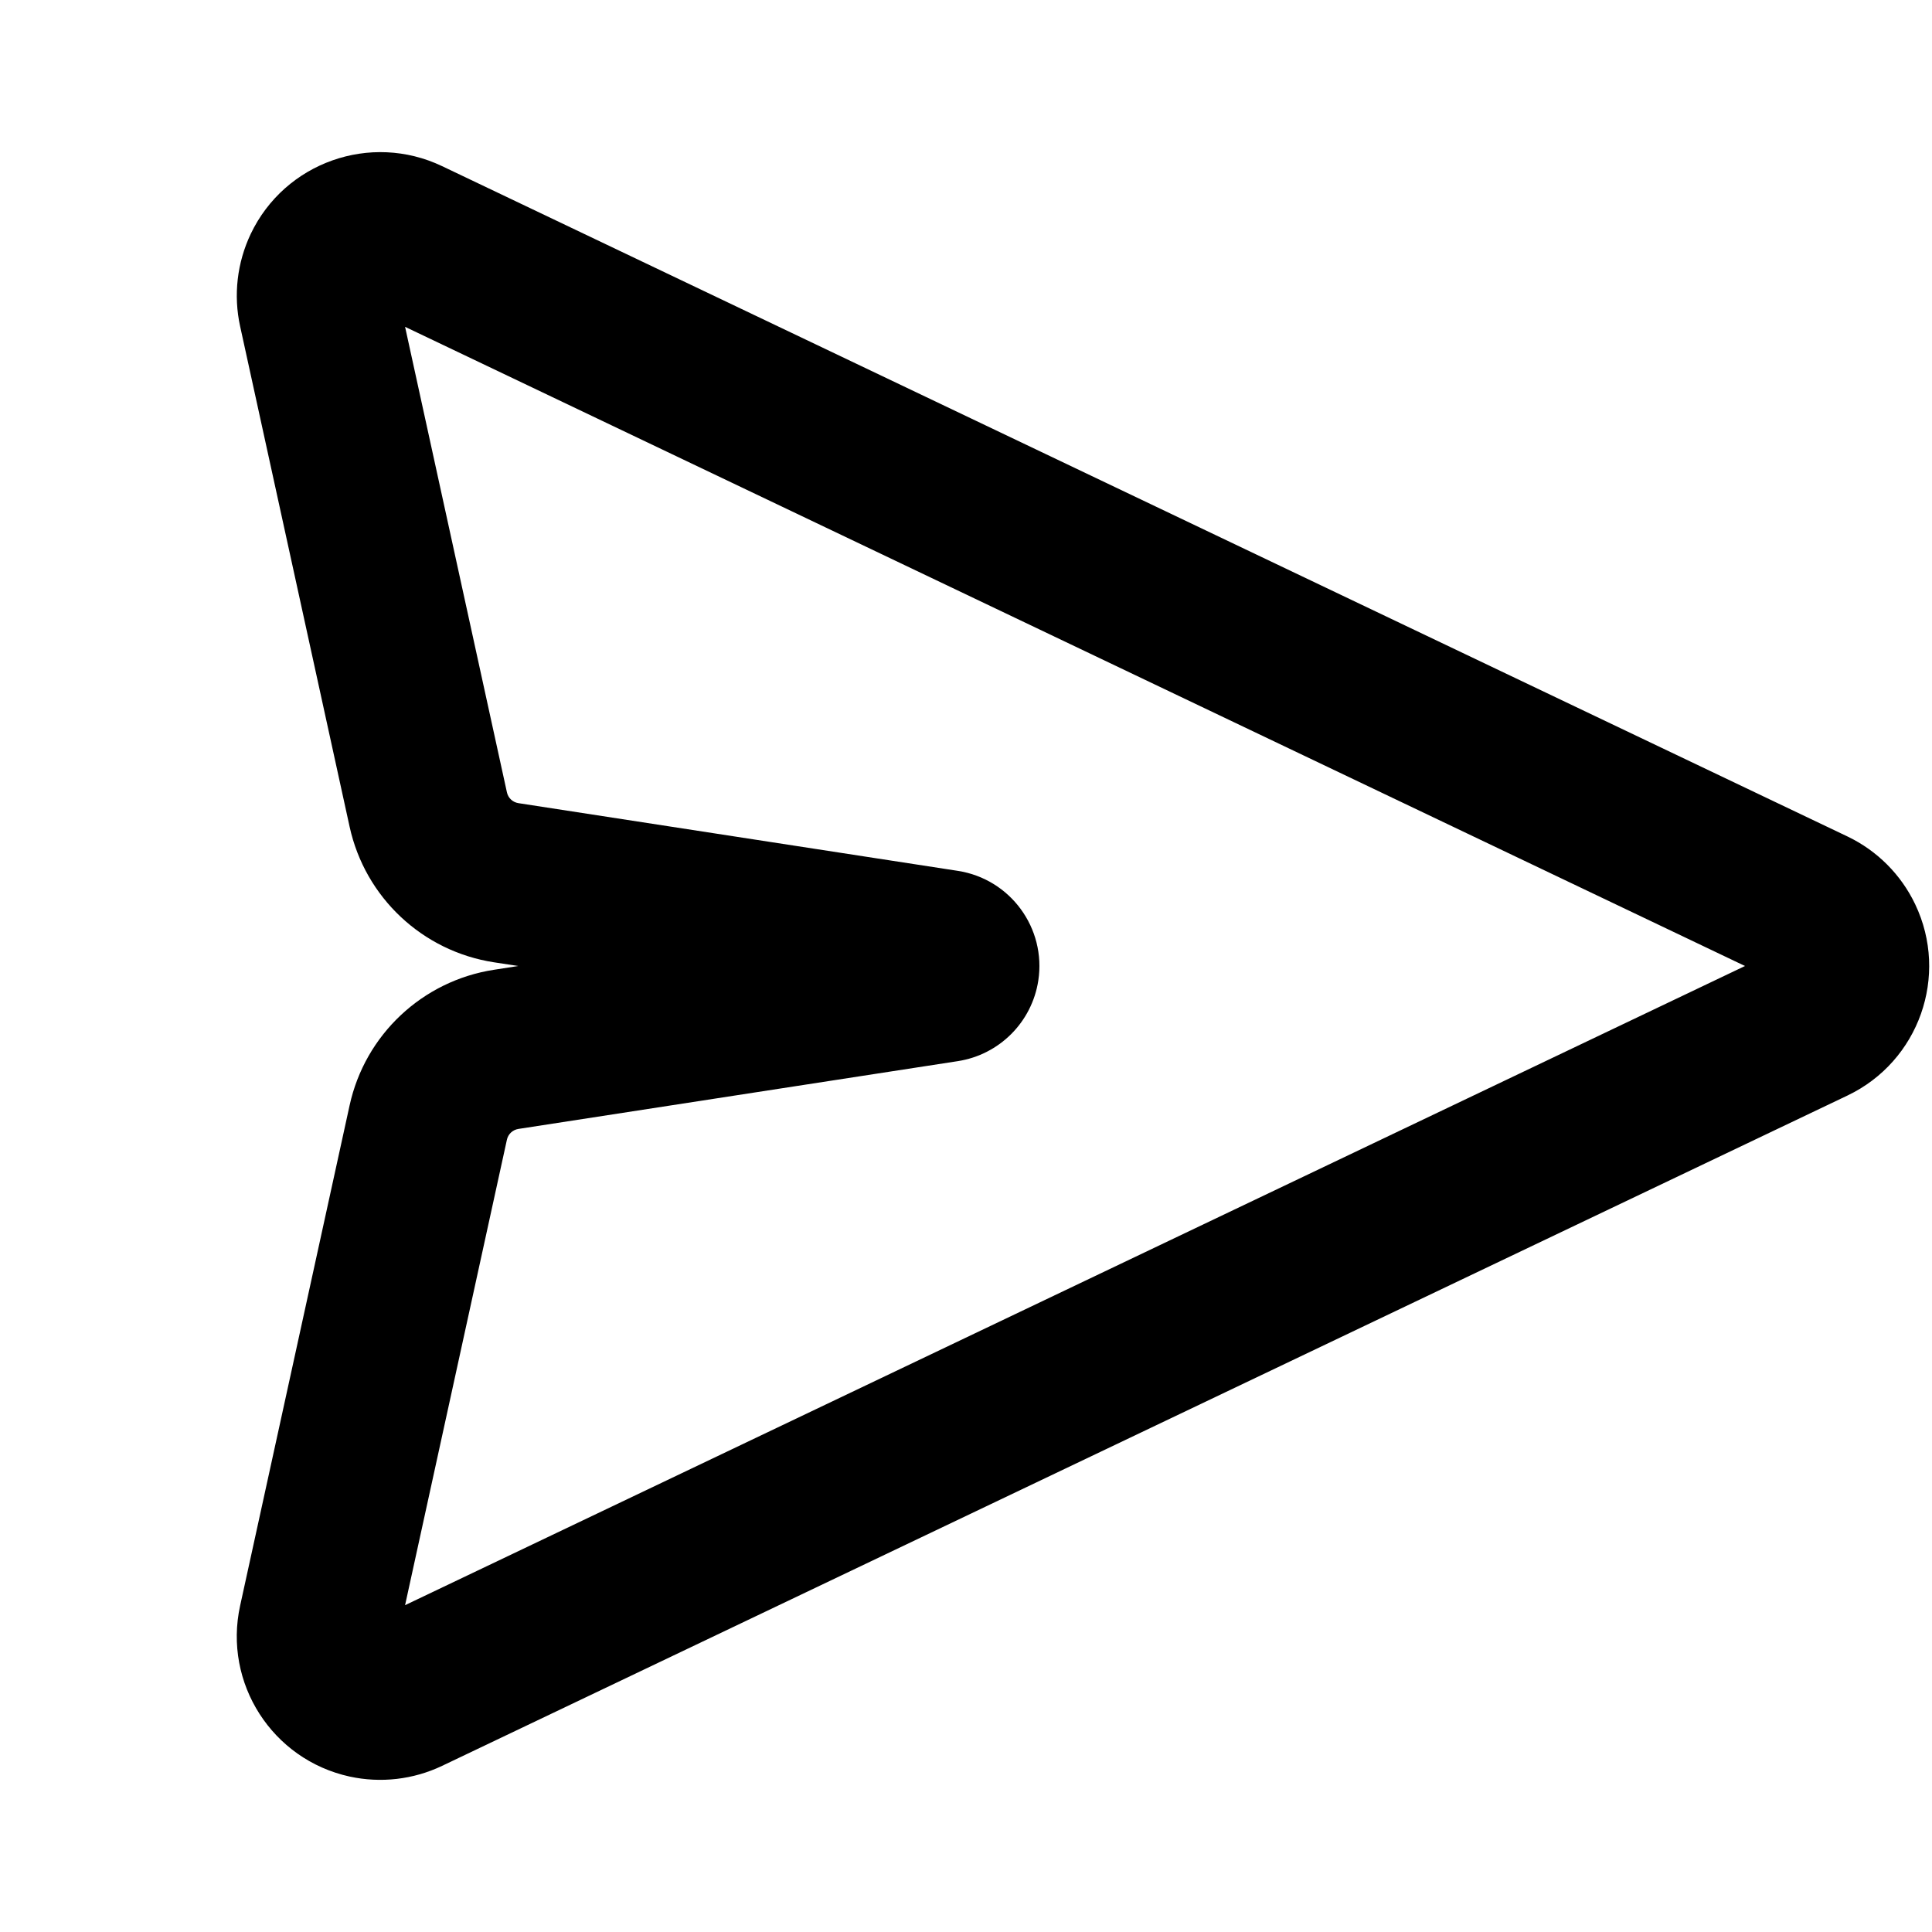
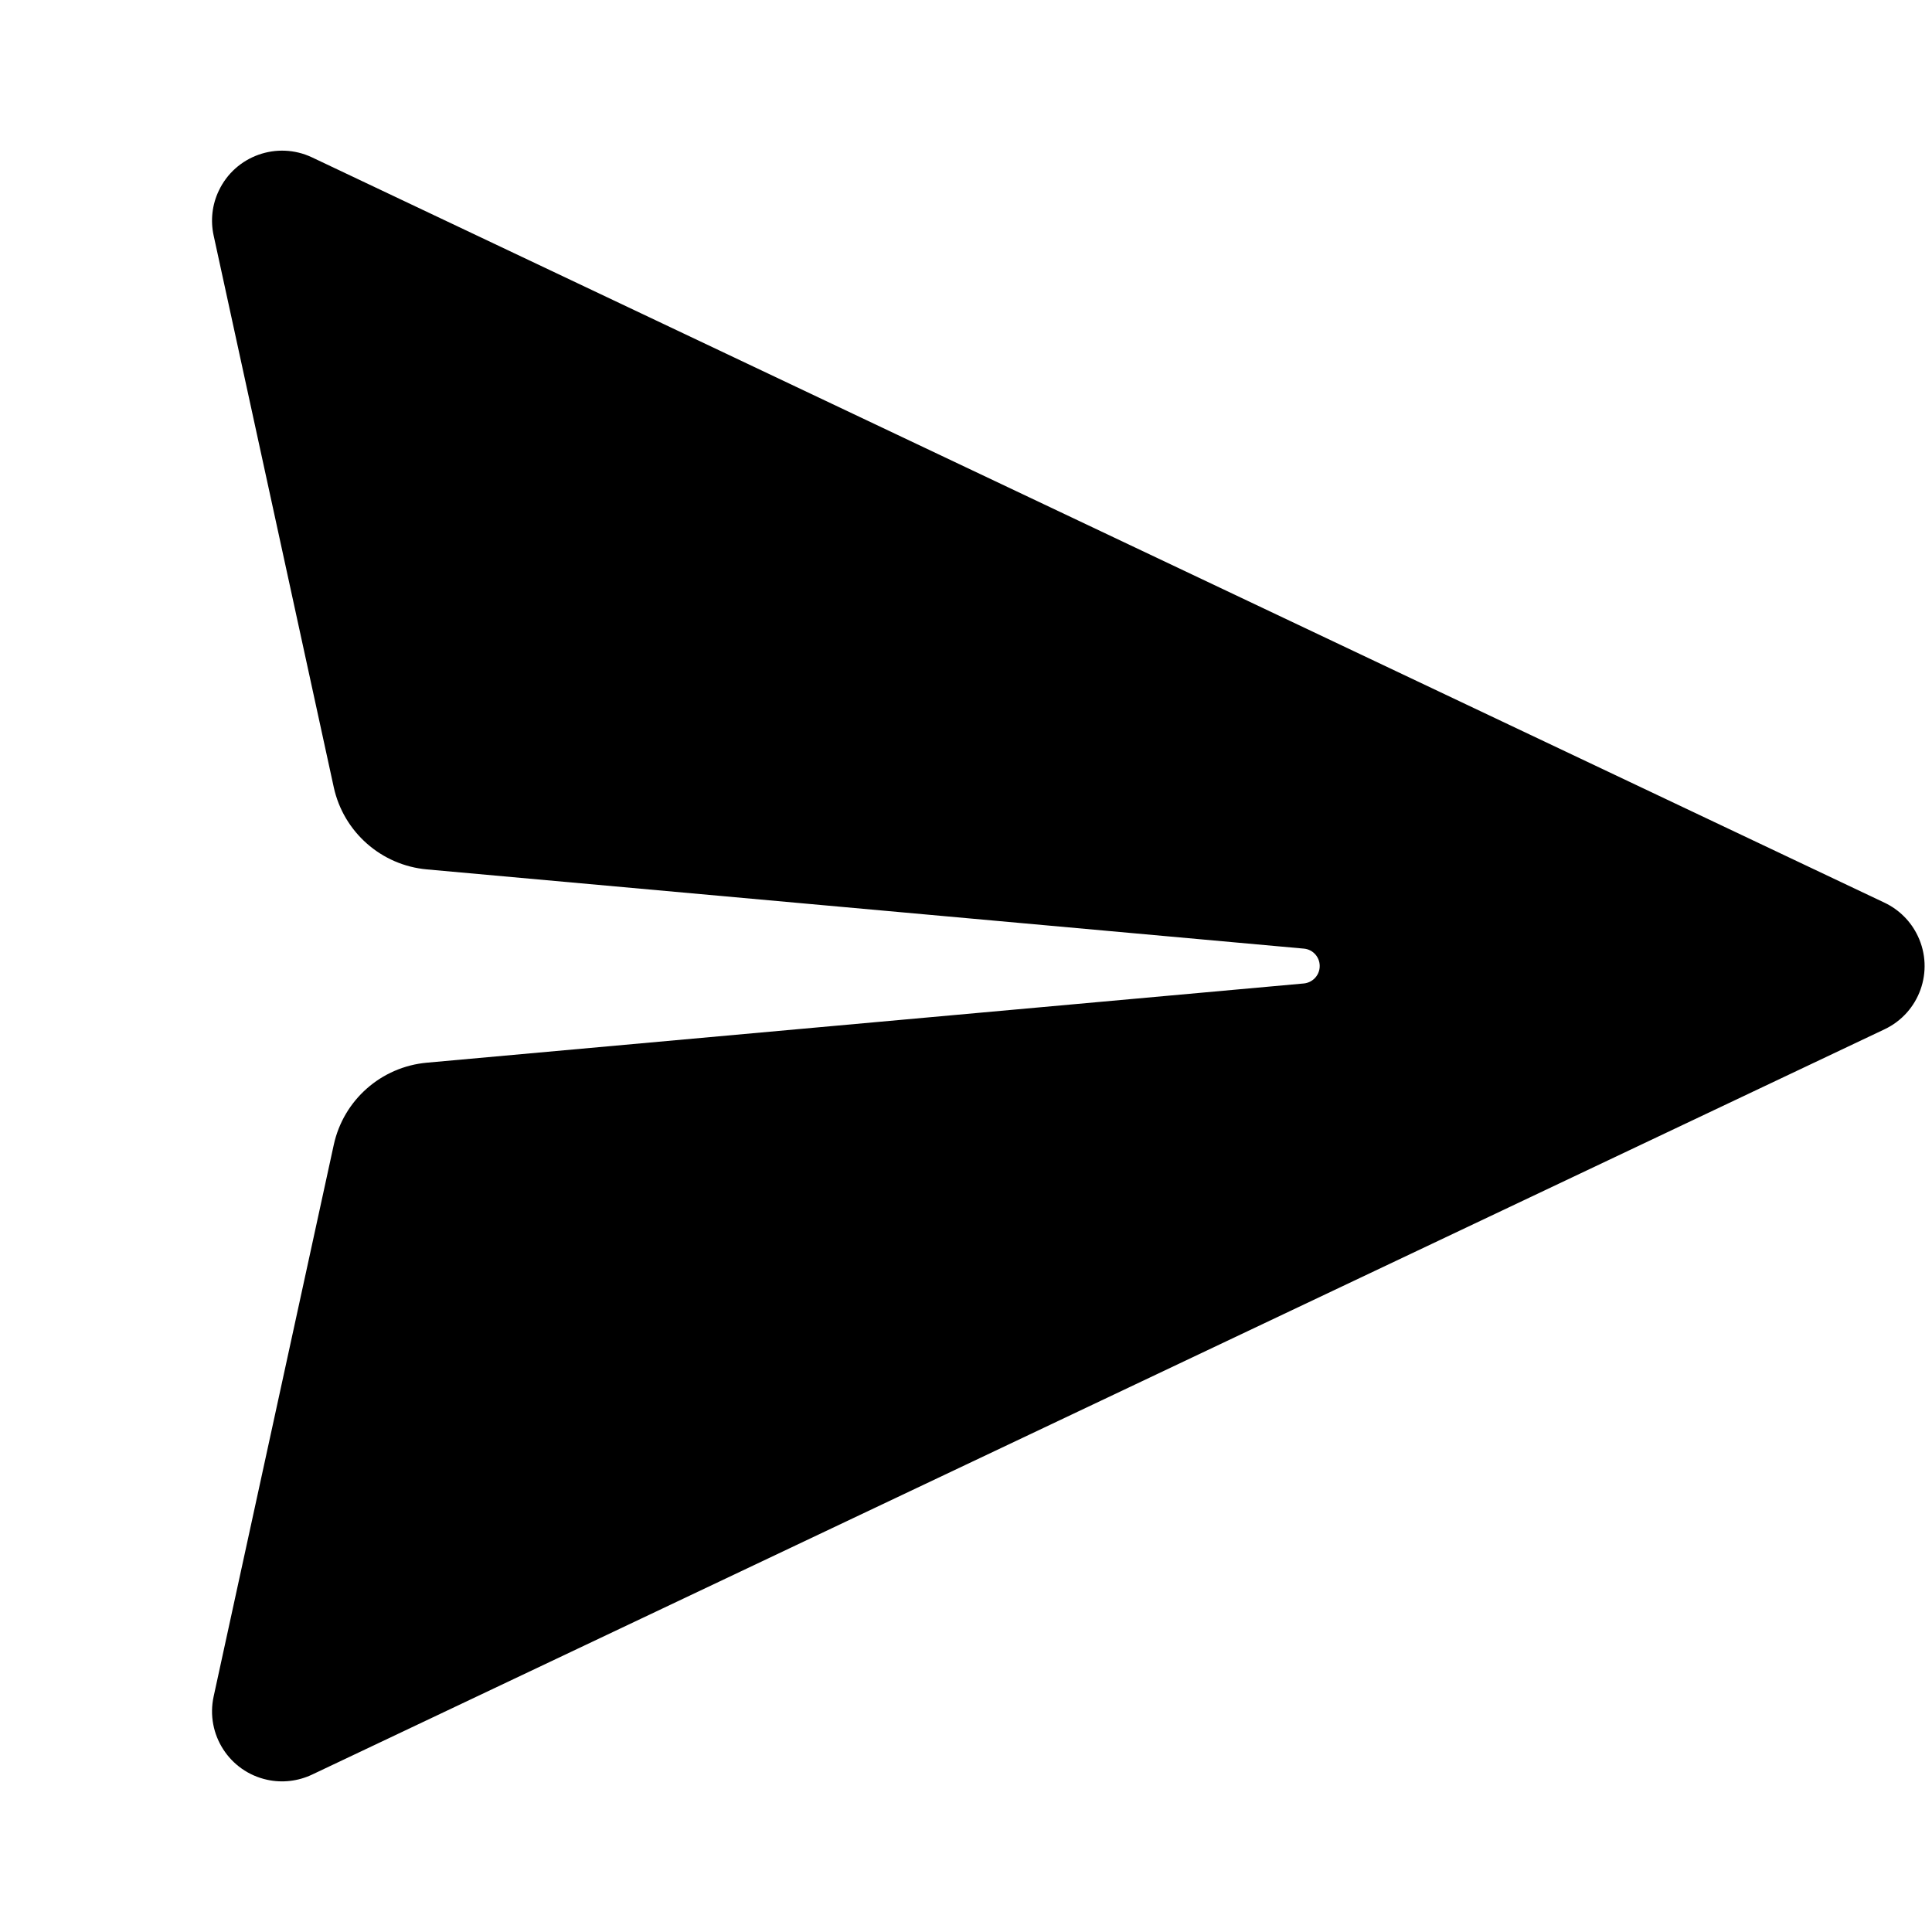
<svg xmlns="http://www.w3.org/2000/svg" width="24" height="24" viewBox="0 0 24 24">
  <g fill="none" fill-rule="evenodd">
    <polygon points="0 0 24 0 24 24 0 24" />
-     <path fill="currentColor" fill-rule="nonzero" d="M6.438,12 L6.136,11.954 C5.248,11.817 4.535,11.148 4.343,10.27 L2.983,4.054 C2.898,3.667 2.945,3.263 3.115,2.905 C3.539,2.017 4.603,1.64 5.492,2.064 L22.95,10.391 C23.318,10.567 23.615,10.864 23.791,11.233 C24.215,12.121 23.838,13.185 22.95,13.609 L5.492,21.936 C5.134,22.107 4.73,22.153 4.343,22.069 C3.381,21.858 2.772,20.908 2.983,19.946 L4.343,13.731 C4.535,12.853 5.248,12.184 6.136,12.047 L6.438,12 Z M5.032,4.06 L6.297,9.842 C6.312,9.913 6.369,9.966 6.44,9.977 L11.898,10.818 C12.551,10.919 12.998,11.53 12.898,12.182 C12.818,12.698 12.414,13.102 11.898,13.182 L6.44,14.024 C6.369,14.035 6.312,14.088 6.297,14.158 L5.032,19.94 L21.677,12 L5.032,4.06 Z" />
+     <path fill="currentColor" fill-rule="nonzero" d="M2.654,2.926 L4.146,9.779 C4.267,10.335 4.736,10.749 5.303,10.8 L16.196,11.784 C16.316,11.794 16.404,11.9 16.393,12.02 C16.384,12.124 16.301,12.207 16.196,12.217 L5.303,13.201 C4.736,13.252 4.267,13.665 4.146,14.222 L2.654,21.074 C2.552,21.543 2.849,22.007 3.319,22.109 C3.506,22.15 3.702,22.127 3.876,22.045 L23.411,12.786 C23.845,12.58 24.03,12.062 23.824,11.628 C23.738,11.446 23.592,11.3 23.411,11.214 L3.876,1.955 C3.442,1.75 2.923,1.935 2.718,2.369 C2.635,2.542 2.613,2.738 2.654,2.926 Z" />
  </g>
</svg>
